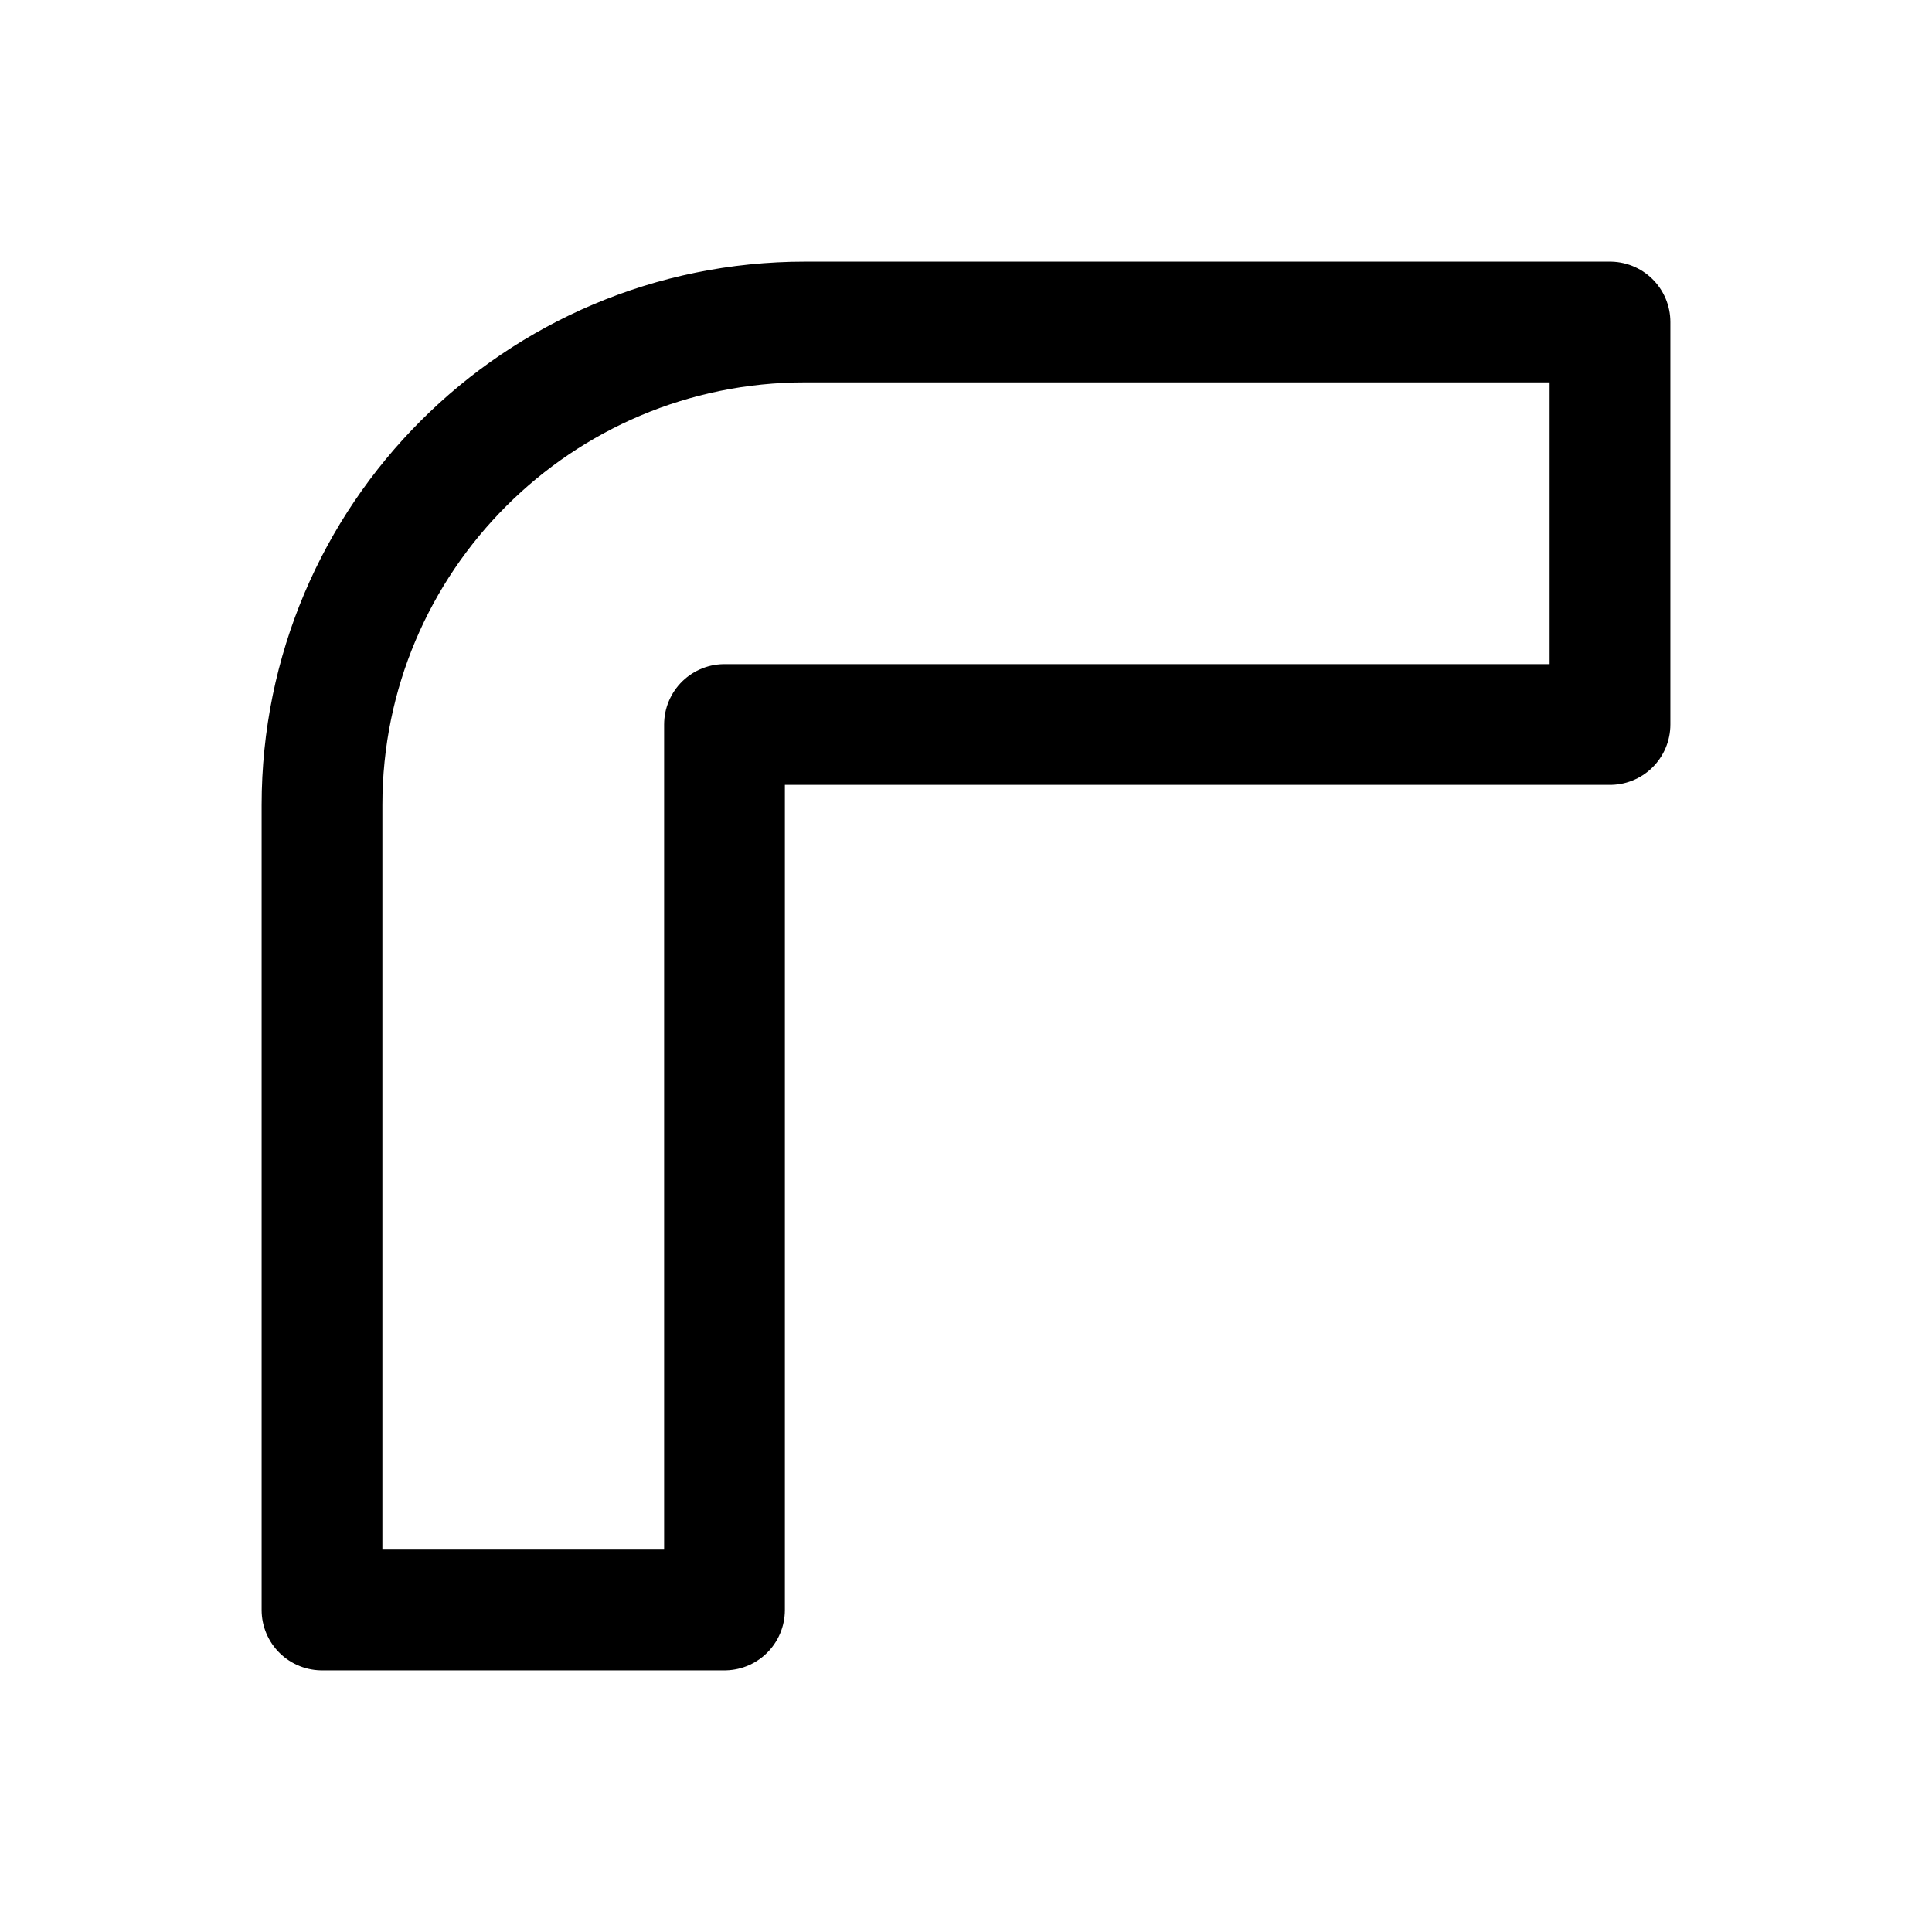
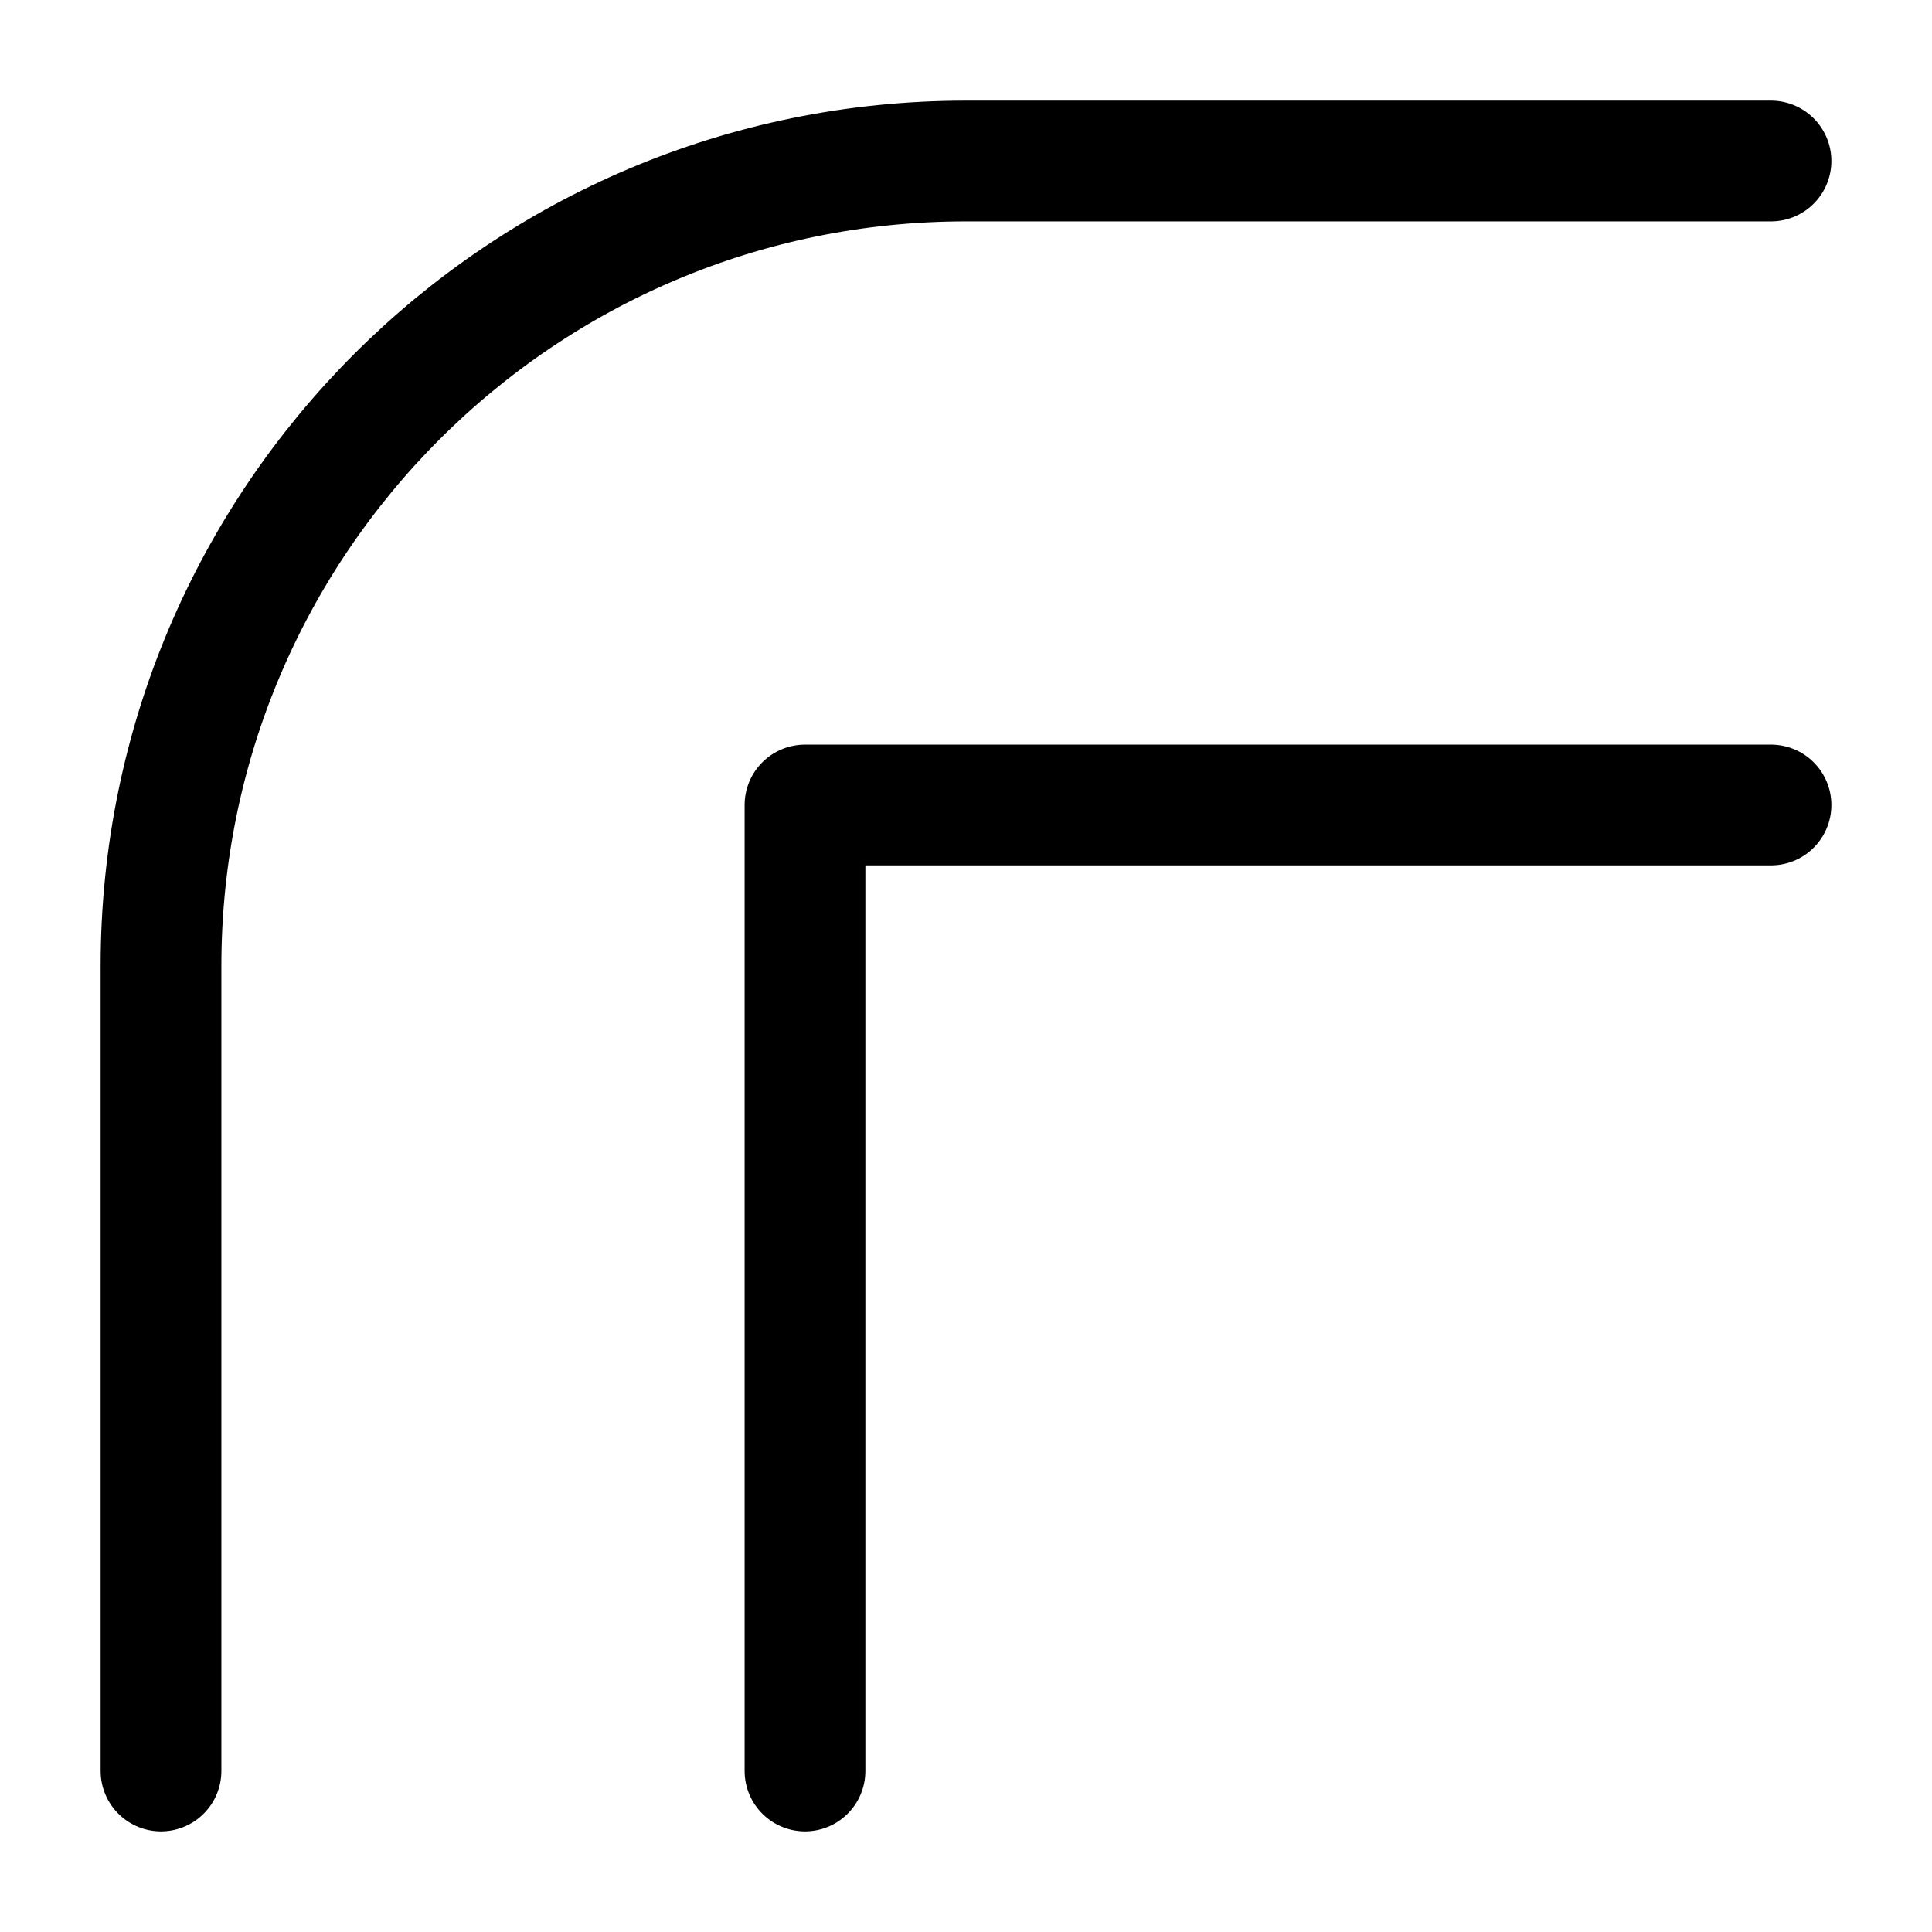
<svg xmlns="http://www.w3.org/2000/svg" viewBox="0 0 24 24" width="24" height="24" fill="none" stroke="currentColor" stroke-width="1.5" stroke-linecap="round" stroke-linejoin="round">
-   <path d="M 4 20 V 10 A 6 6 0 0 1 10 4 H 20 V 9 H 9 V 20 Z" />
+   <path d="M2 22V12A10 10 0 0 1 12 2h10" />
+   <path d="M10 22V10h12" />
</svg>
